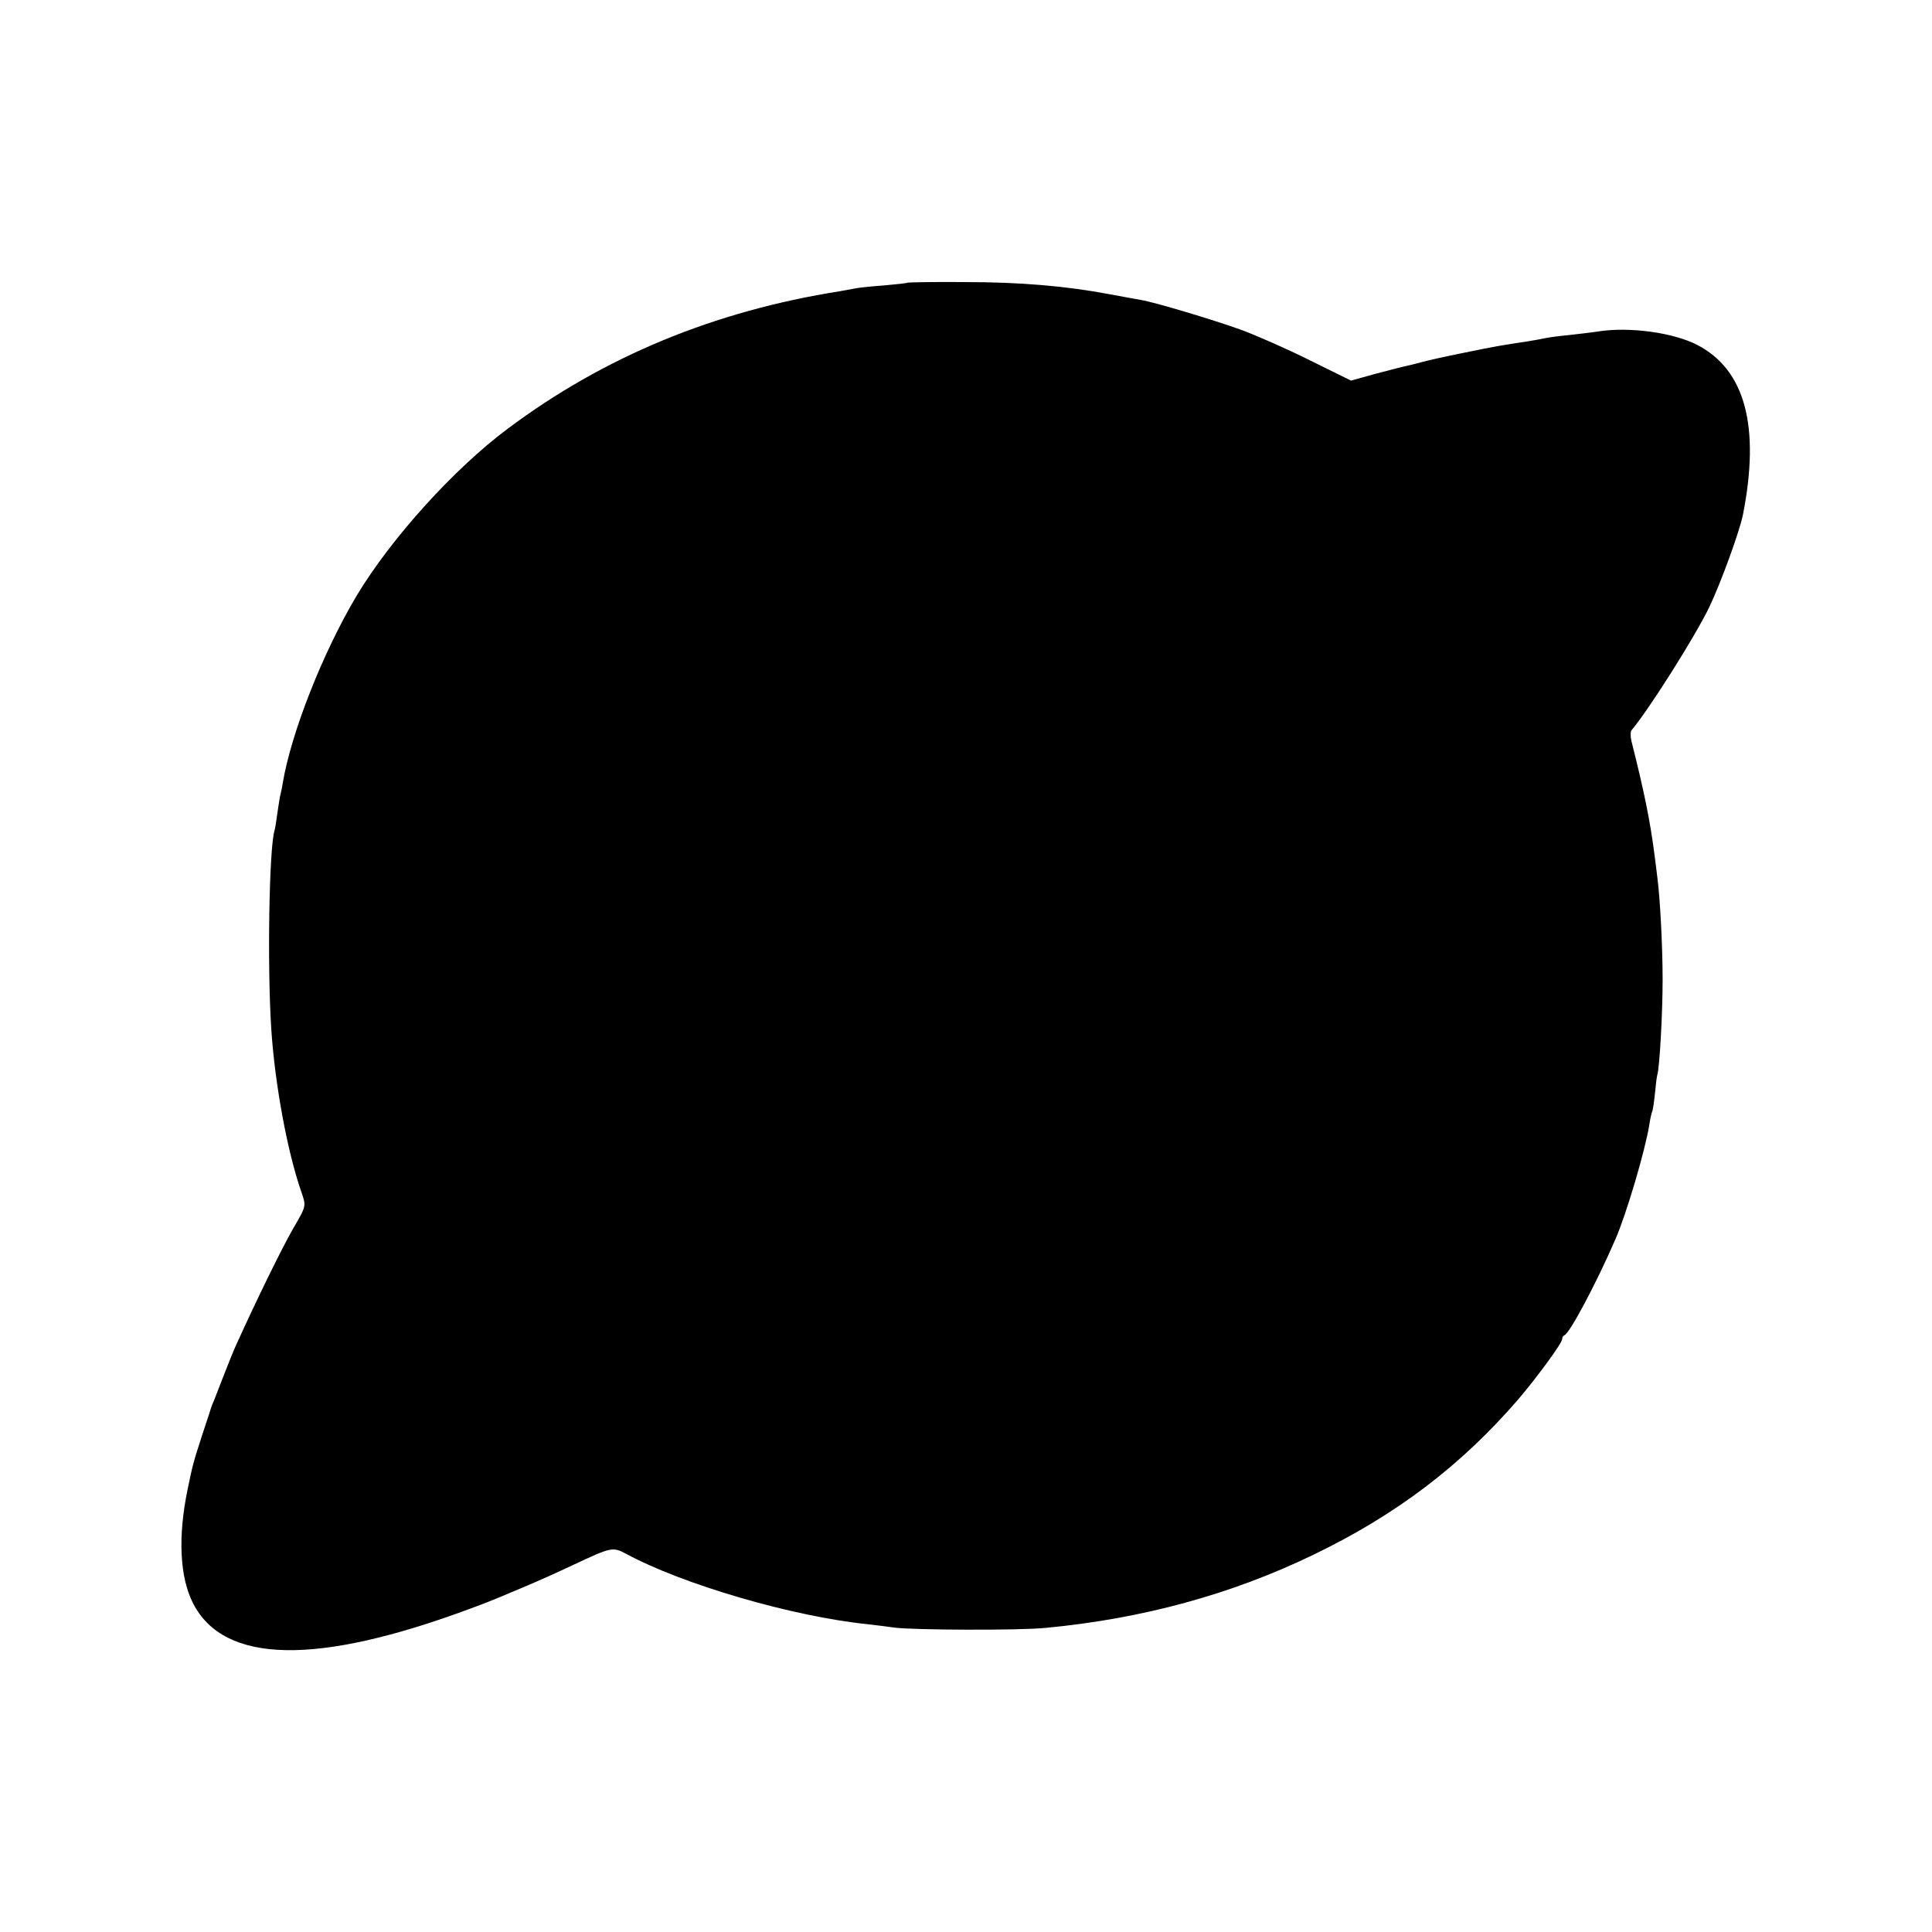
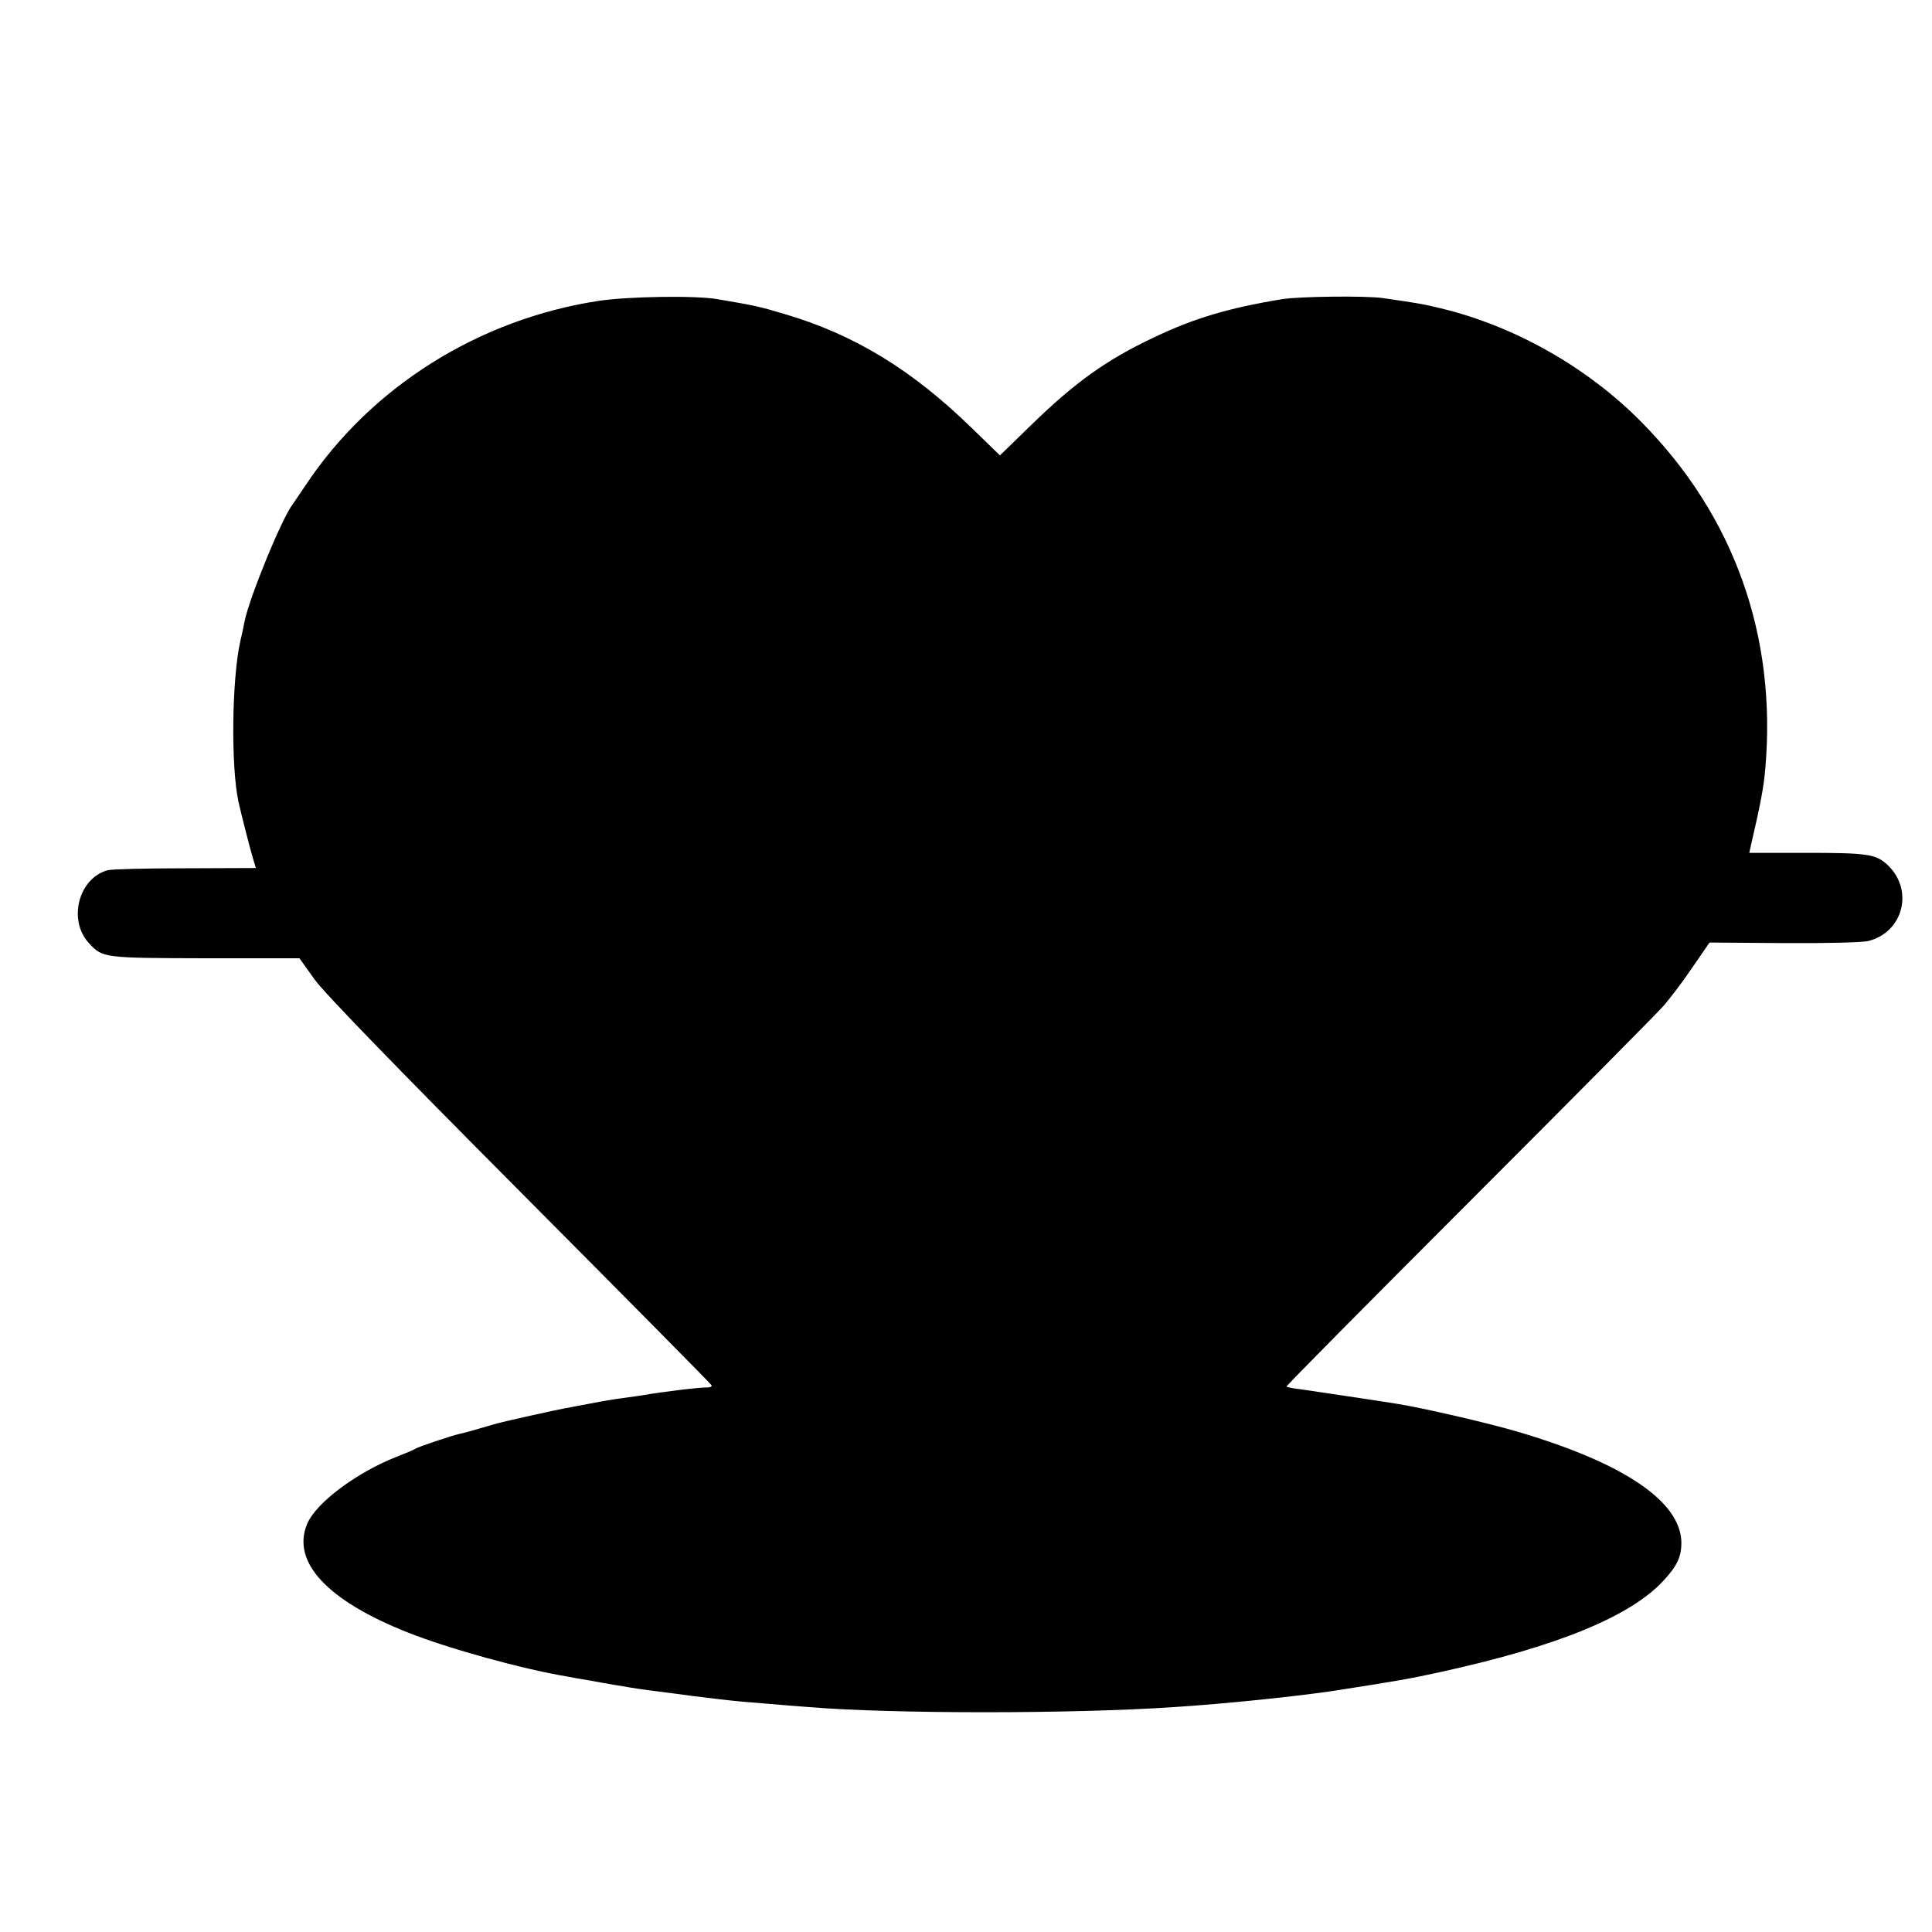
<svg xmlns="http://www.w3.org/2000/svg" version="1.0" width="700pt" height="700pt" viewBox="0 0 700 700" preserveAspectRatio="xMidYMid meet">
  <g transform="translate(0,700) scale(0.1,-0.1)" fill="#000000" stroke="none">
-     <path d="M3289 5976 c-2 -2 -40 -6 -84 -10 -44 -3 -90 -8 -101 -10 -12 -2 -39 -7 -60 -11 -456 -72 -855 -237 -1204 -498 -196 -146 -423 -398 -547 -604 -123 -206 -239 -500 -269 -683 -2 -14 -7 -36 -10 -48 -2 -13 -7 -43 -10 -65 -3 -23 -7 -48 -9 -55 -20 -59 -27 -496 -12 -722 13 -198 58 -442 108 -586 19 -56 20 -51 -31 -139 -43 -76 -132 -258 -203 -415 -9 -19 -29 -69 -45 -110 -16 -41 -33 -84 -37 -95 -5 -11 -9 -22 -10 -25 -1 -3 -15 -48 -33 -101 -32 -99 -34 -107 -52 -194 -36 -173 -29 -320 20 -415 113 -219 449 -225 1005 -18 44 16 94 36 110 43 17 7 59 25 95 40 36 15 112 49 169 76 134 63 141 65 188 40 207 -112 604 -228 878 -256 33 -4 76 -9 95 -12 64 -9 454 -11 550 -1 348 33 672 121 969 265 299 144 535 323 742 563 69 81 159 204 159 218 0 6 3 12 8 14 20 8 116 189 185 348 40 92 108 322 123 416 3 21 8 42 10 46 2 3 7 33 10 65 3 32 7 64 9 70 8 25 19 222 19 343 0 119 -9 294 -19 370 -2 19 -7 55 -10 80 -16 125 -38 233 -84 415 -4 17 -4 35 1 40 65 78 229 338 281 445 43 91 109 272 122 335 63 320 8 525 -165 615 -87 45 -246 67 -360 49 -25 -4 -72 -9 -105 -13 -33 -3 -71 -8 -85 -11 -14 -3 -41 -8 -60 -11 -106 -16 -118 -18 -245 -44 -55 -11 -118 -25 -140 -31 -22 -6 -49 -13 -60 -15 -11 -2 -60 -15 -110 -28 l-90 -25 -150 74 c-82 41 -194 90 -248 110 -103 37 -310 99 -362 108 -16 3 -68 12 -115 21 -159 30 -325 44 -526 44 -111 1 -203 -1 -205 -2z" />
+     <path d="M2170 5910 c-435 -66 -827 -312 -1064 -670 -20 -30 -40 -59 -44 -65 -39 -48 -159 -341 -176 -427 -2 -12 -9 -44 -15 -70 -31 -136 -35 -452 -7 -583 10 -45 45 -182 54 -210 l9 -30 -256 -1 c-141 0 -267 -3 -281 -7 -106 -29 -145 -182 -67 -265 49 -53 54 -53 420 -54 l342 0 55 -77 c35 -49 301 -323 745 -769 379 -381 691 -696 693 -701 2 -5 -5 -8 -15 -8 -25 1 -166 -16 -233 -28 -14 -2 -45 -7 -70 -10 -25 -3 -79 -12 -120 -20 -41 -8 -86 -16 -100 -19 -25 -4 -202 -44 -230 -51 -8 -2 -40 -11 -70 -20 -30 -9 -64 -18 -74 -20 -32 -7 -150 -47 -161 -54 -5 -4 -37 -17 -70 -30 -144 -57 -290 -166 -322 -242 -58 -138 72 -278 365 -394 149 -59 414 -132 575 -159 15 -3 53 -10 85 -15 31 -6 72 -13 90 -16 17 -3 45 -7 60 -10 30 -5 81 -12 147 -20 22 -3 56 -7 75 -10 49 -6 139 -17 175 -20 164 -14 206 -17 245 -20 300 -25 957 -25 1325 0 177 11 457 40 585 60 232 36 269 43 375 66 426 93 693 202 813 333 49 53 64 86 64 137 -2 149 -209 289 -598 403 -106 31 -339 85 -434 100 -68 11 -296 45 -345 52 -27 3 -52 8 -54 10 -2 2 293 300 656 663 363 363 681 684 707 713 26 29 75 94 108 143 l62 90 270 -2 c149 -1 287 2 307 8 126 33 164 186 67 276 -41 38 -72 43 -290 43 l-210 0 5 23 c37 159 47 214 53 282 42 481 -113 916 -448 1255 -195 198 -458 348 -728 413 -62 15 -84 19 -210 37 -62 9 -304 6 -365 -4 -194 -32 -319 -69 -465 -139 -170 -80 -285 -162 -446 -319 l-111 -108 -104 101 c-217 211 -426 338 -679 412 -91 27 -100 29 -240 53 -80 14 -323 10 -430 -6z" />
  </g>
</svg>
